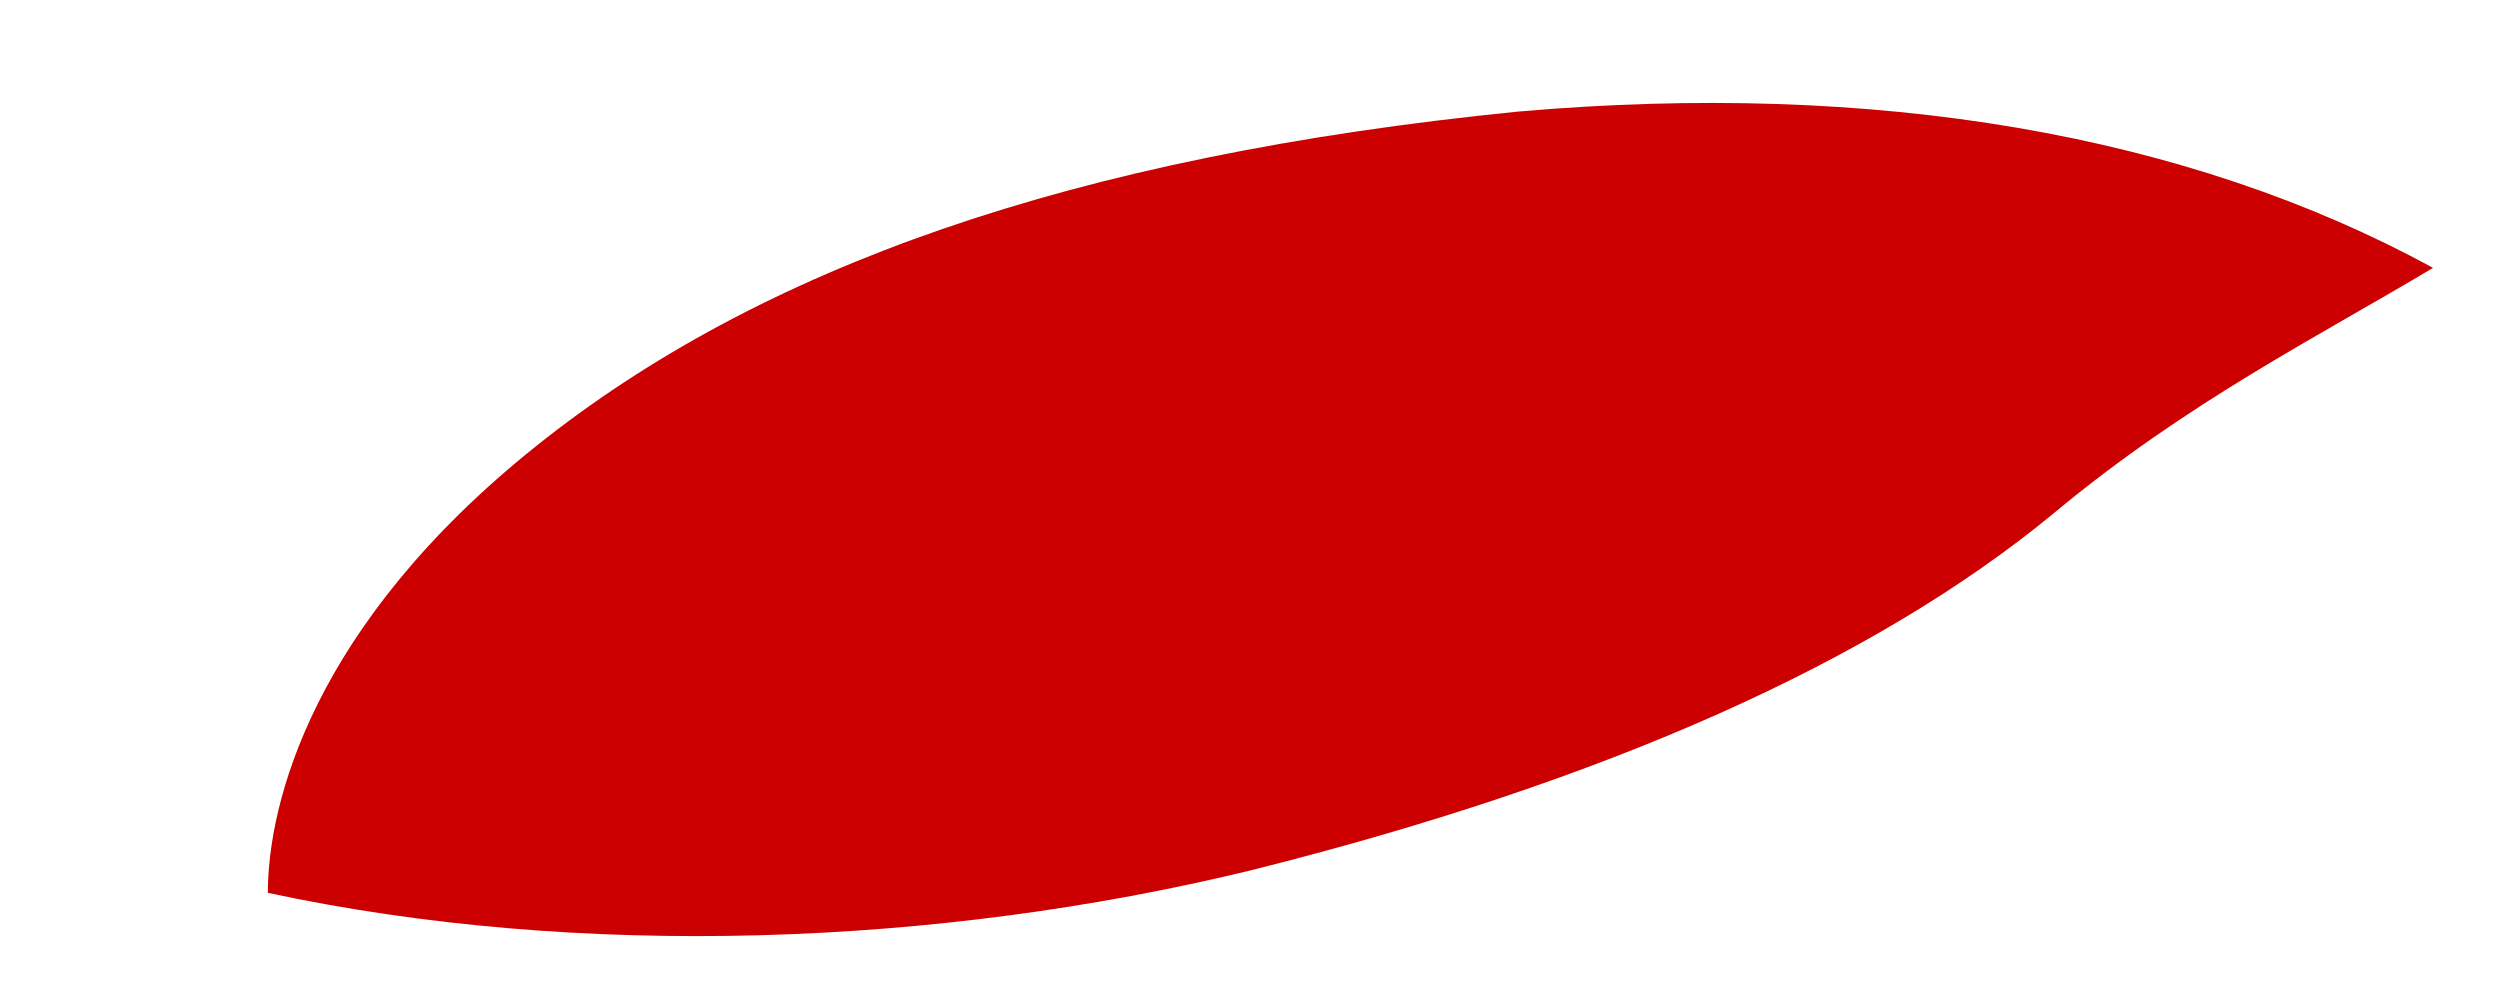
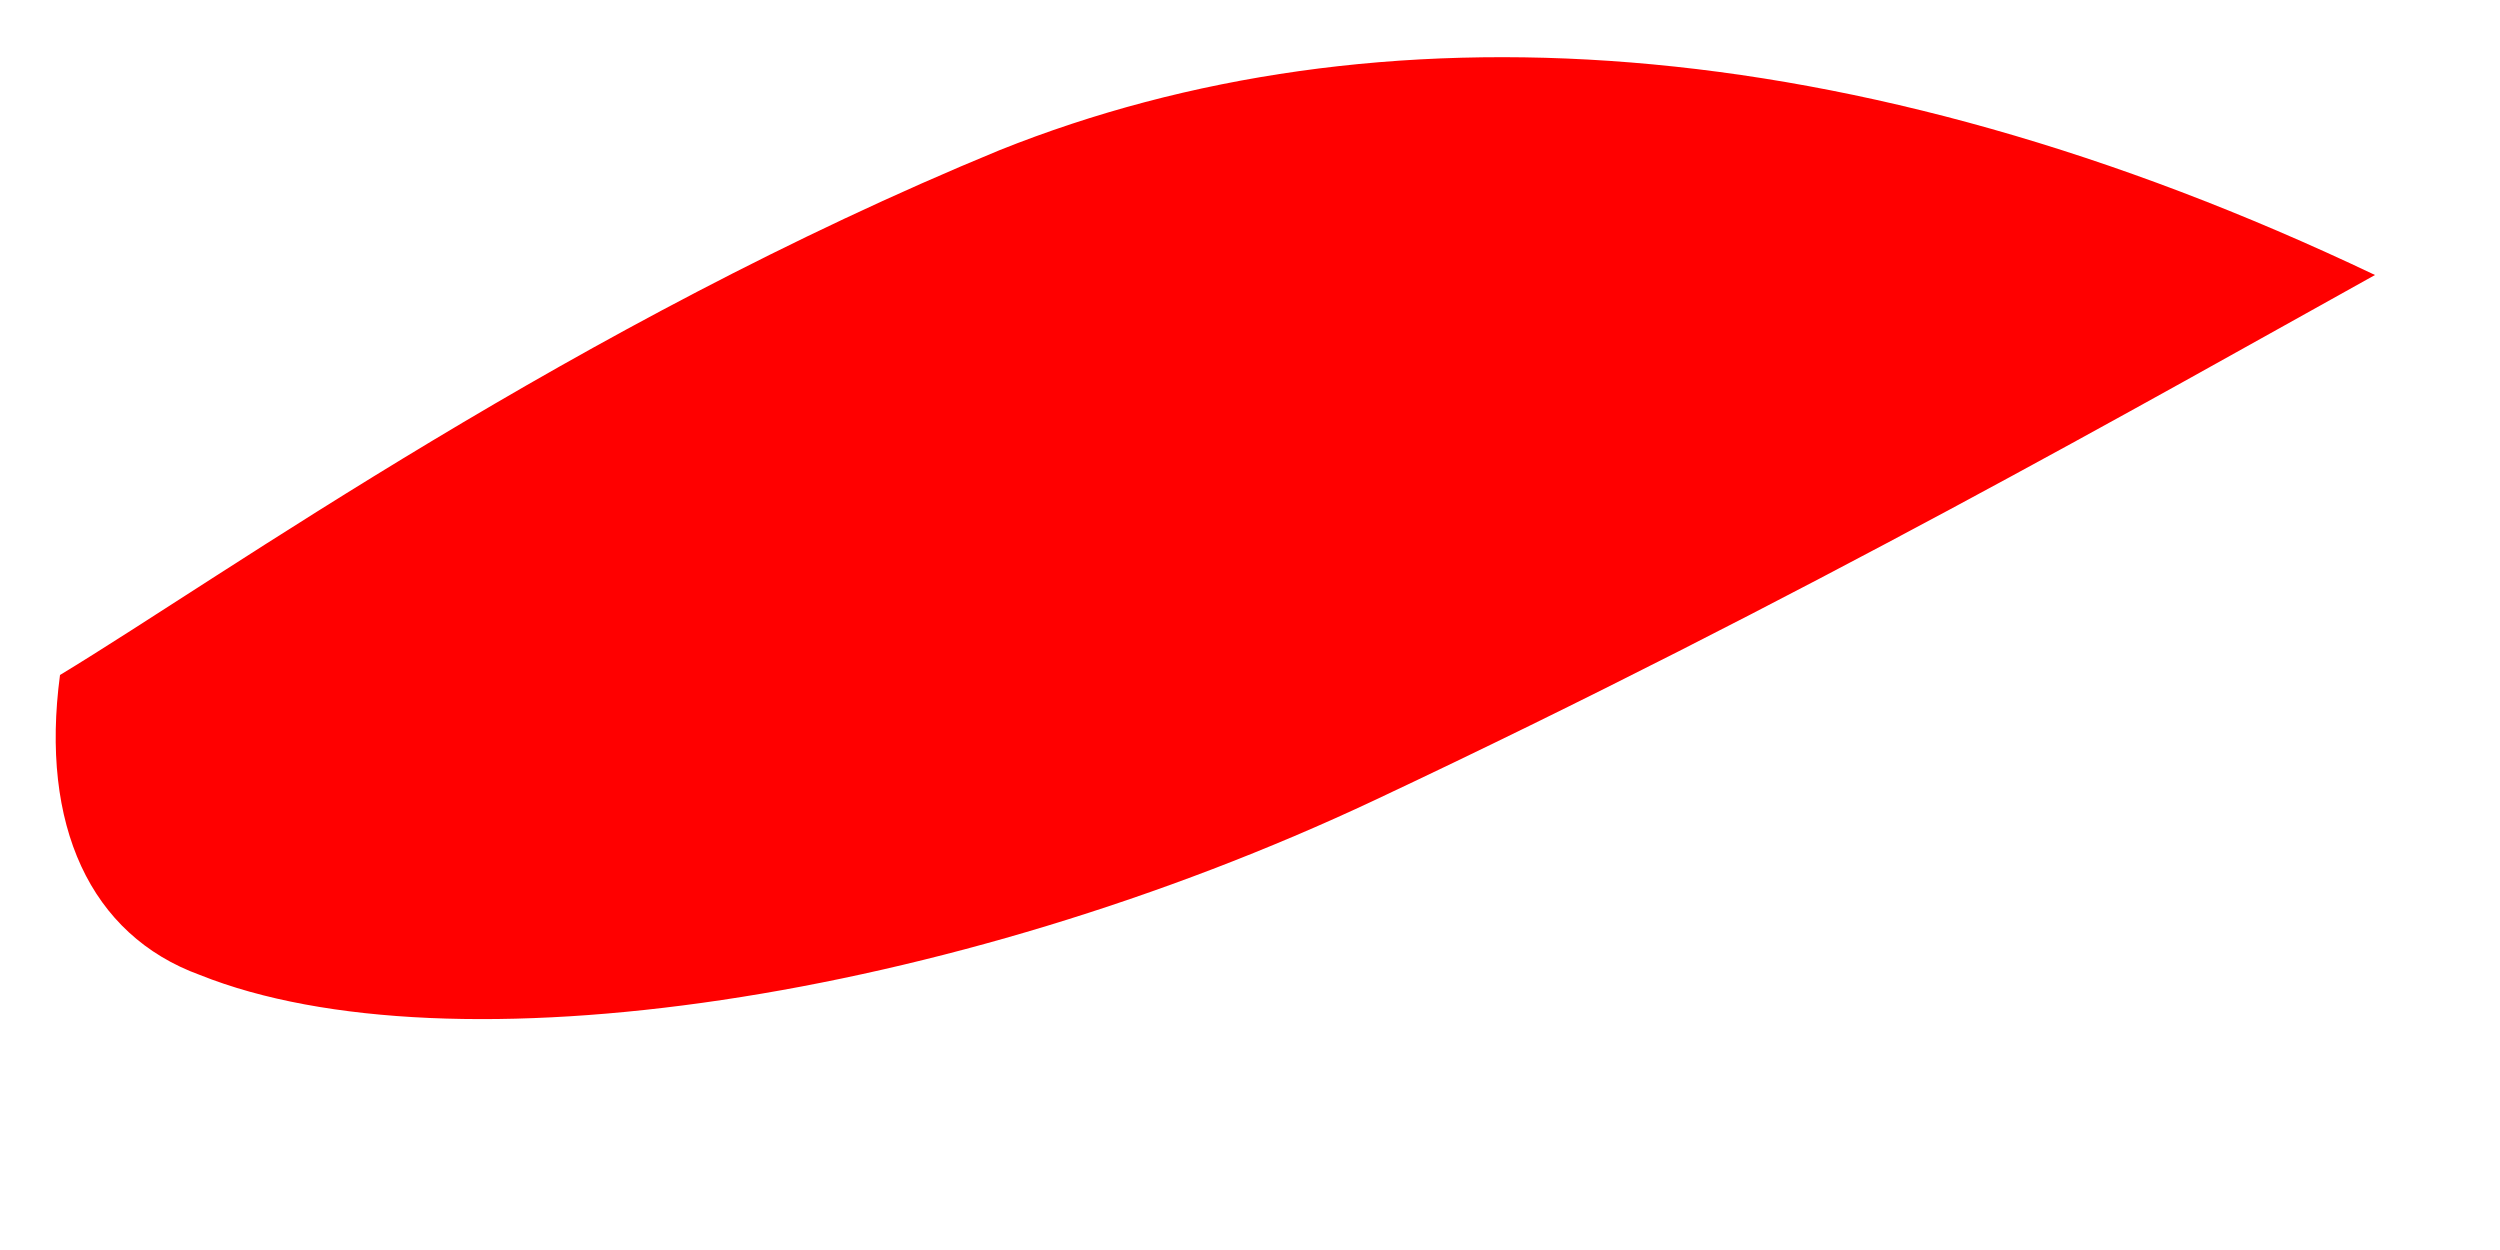
- <svg xmlns="http://www.w3.org/2000/svg" viewBox="0 0 560 220" role="img" aria-label="ConocoPhillips logo">
-   <path fill="#CC0000" d="M 60,200 C 60,180 70,140 120,100 C 170,60 240,35 340,25 C 420,18 490,30 545,60 C 520,75 490,90 460,115 C 420,148 360,175 280,195 C 210,212 130,215 60,200 Z" />
+ <svg xmlns="http://www.w3.org/2000/svg" viewBox="0 0 500 250" role="img" aria-label="ConocoPhillips logo">
+   <path fill="#FF0000" d="M 12,135 C 45,115 115,65 200,30 C 275,0 370,5 475,55 C 430,80 360,120 275,160 C 190,200 90,215 40,195 C 18,187 8,165 12,135 Z" />
</svg>
